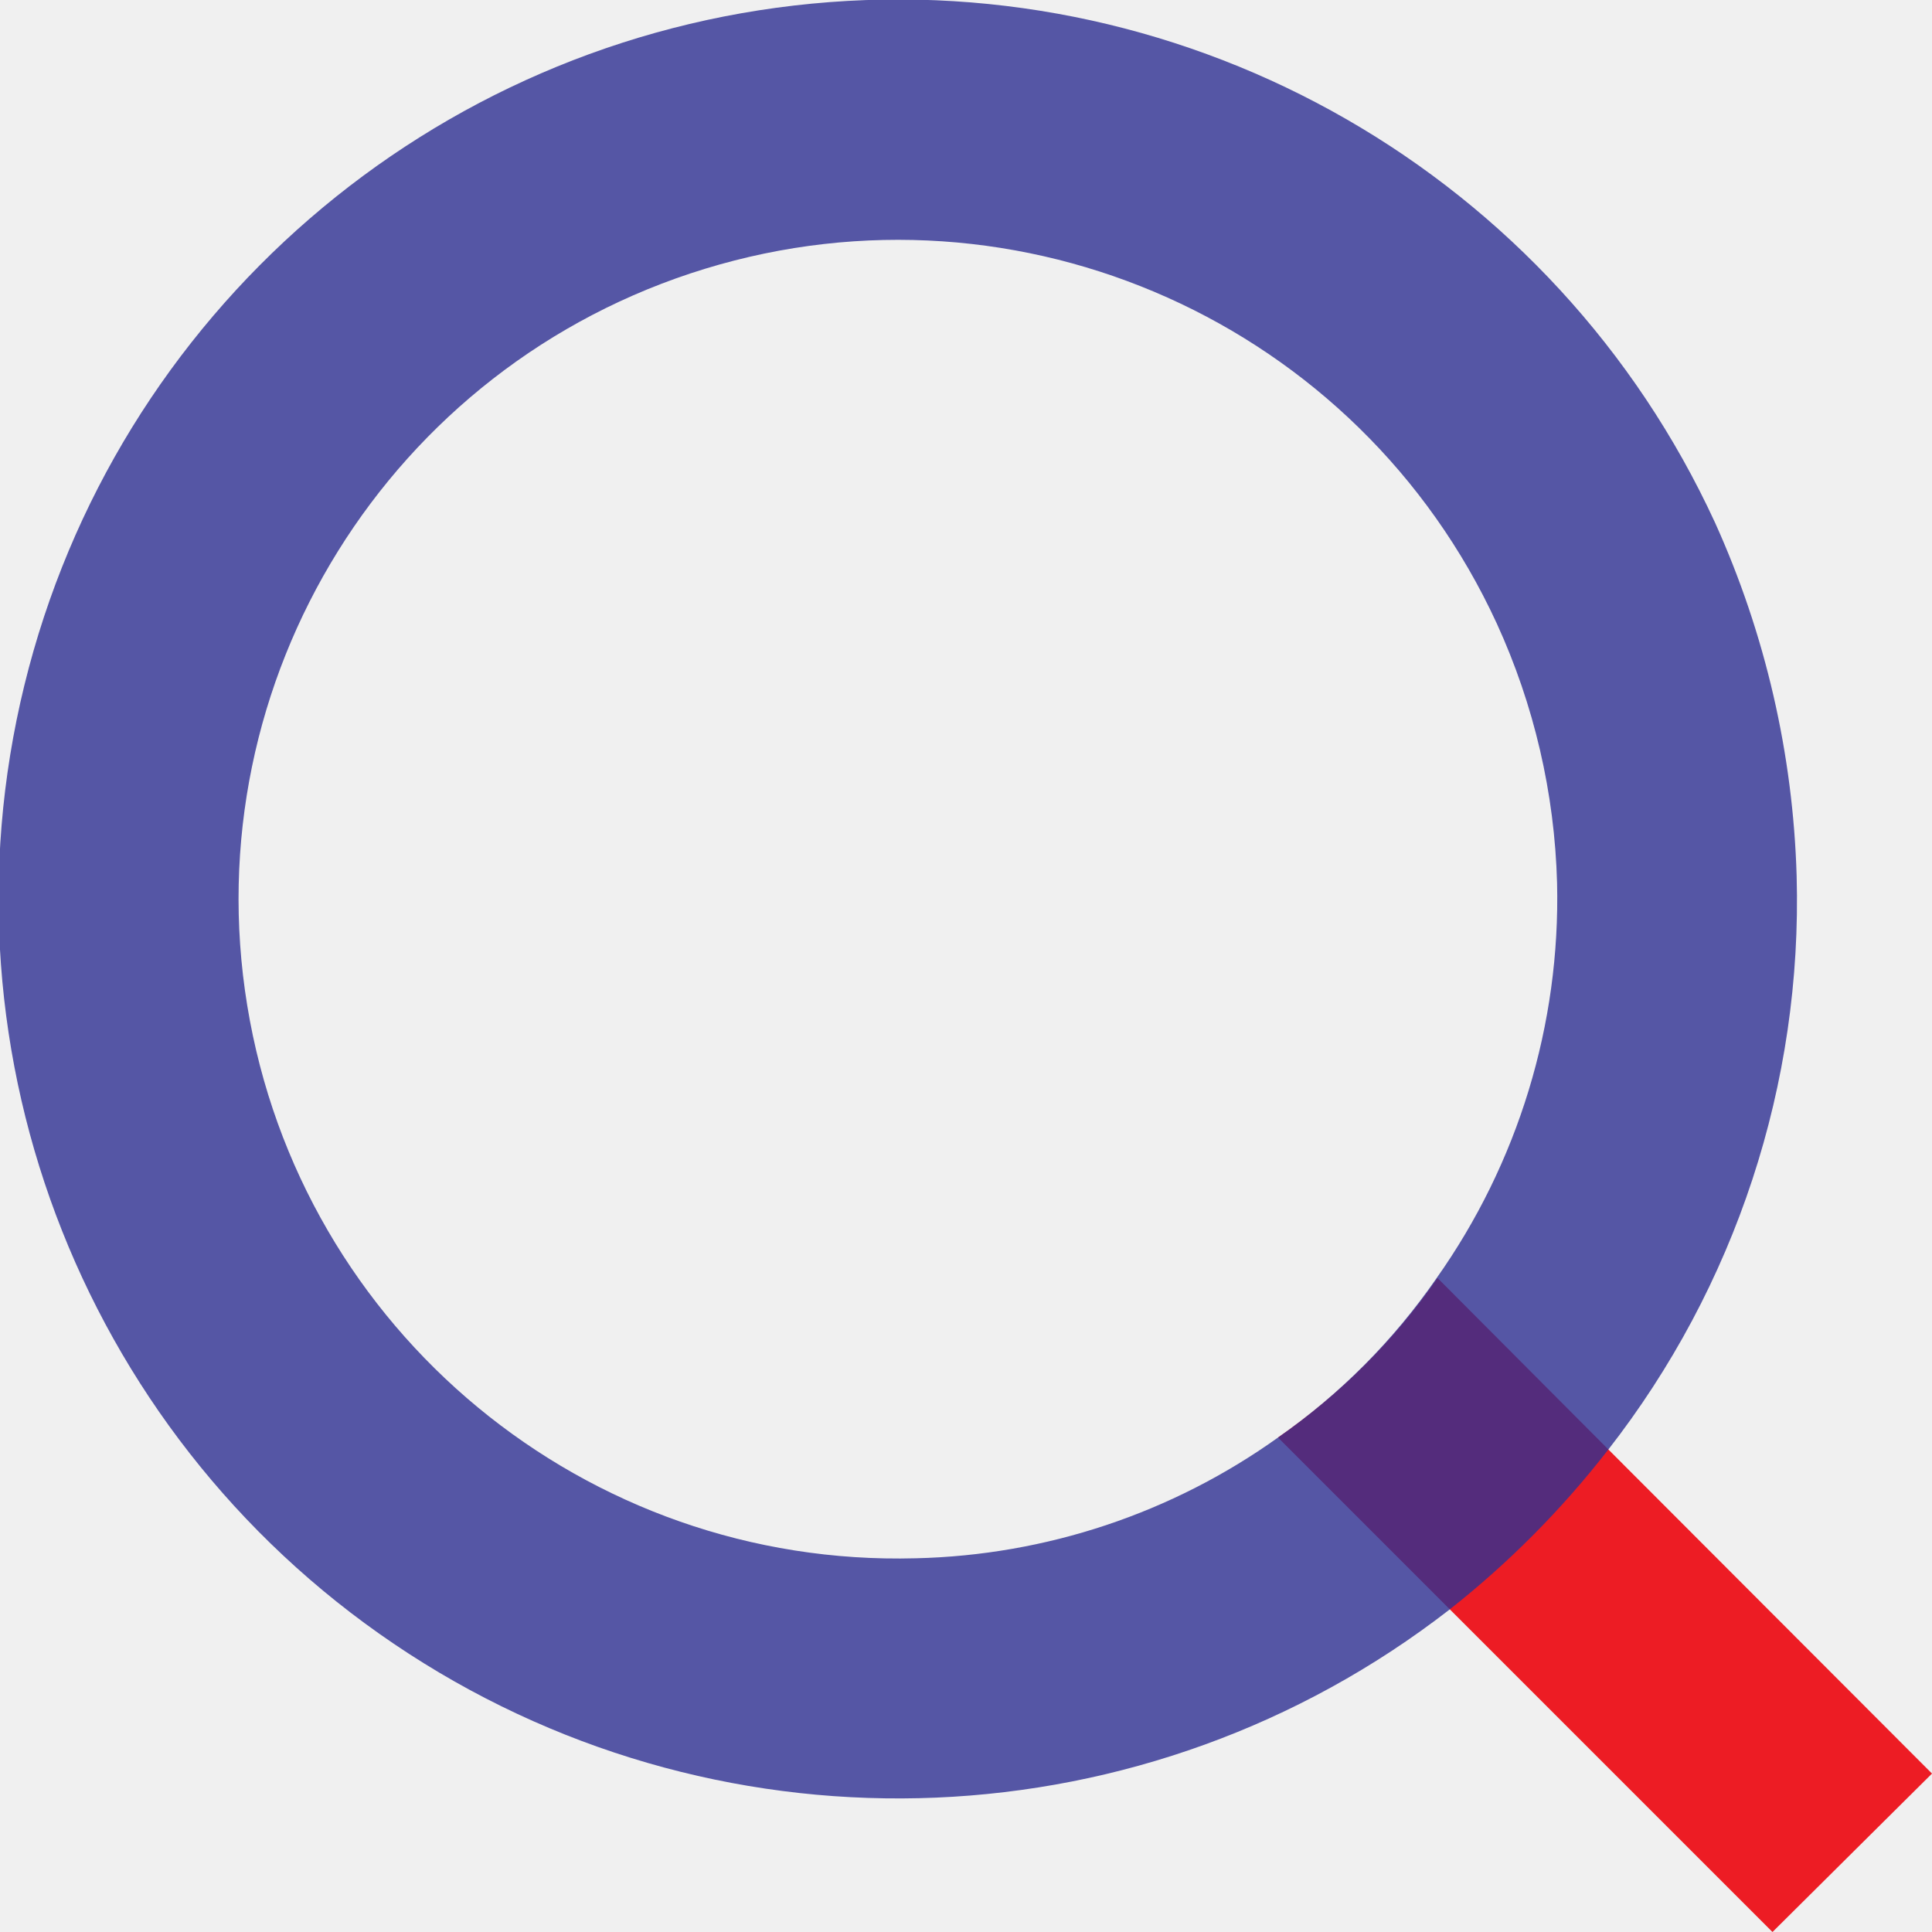
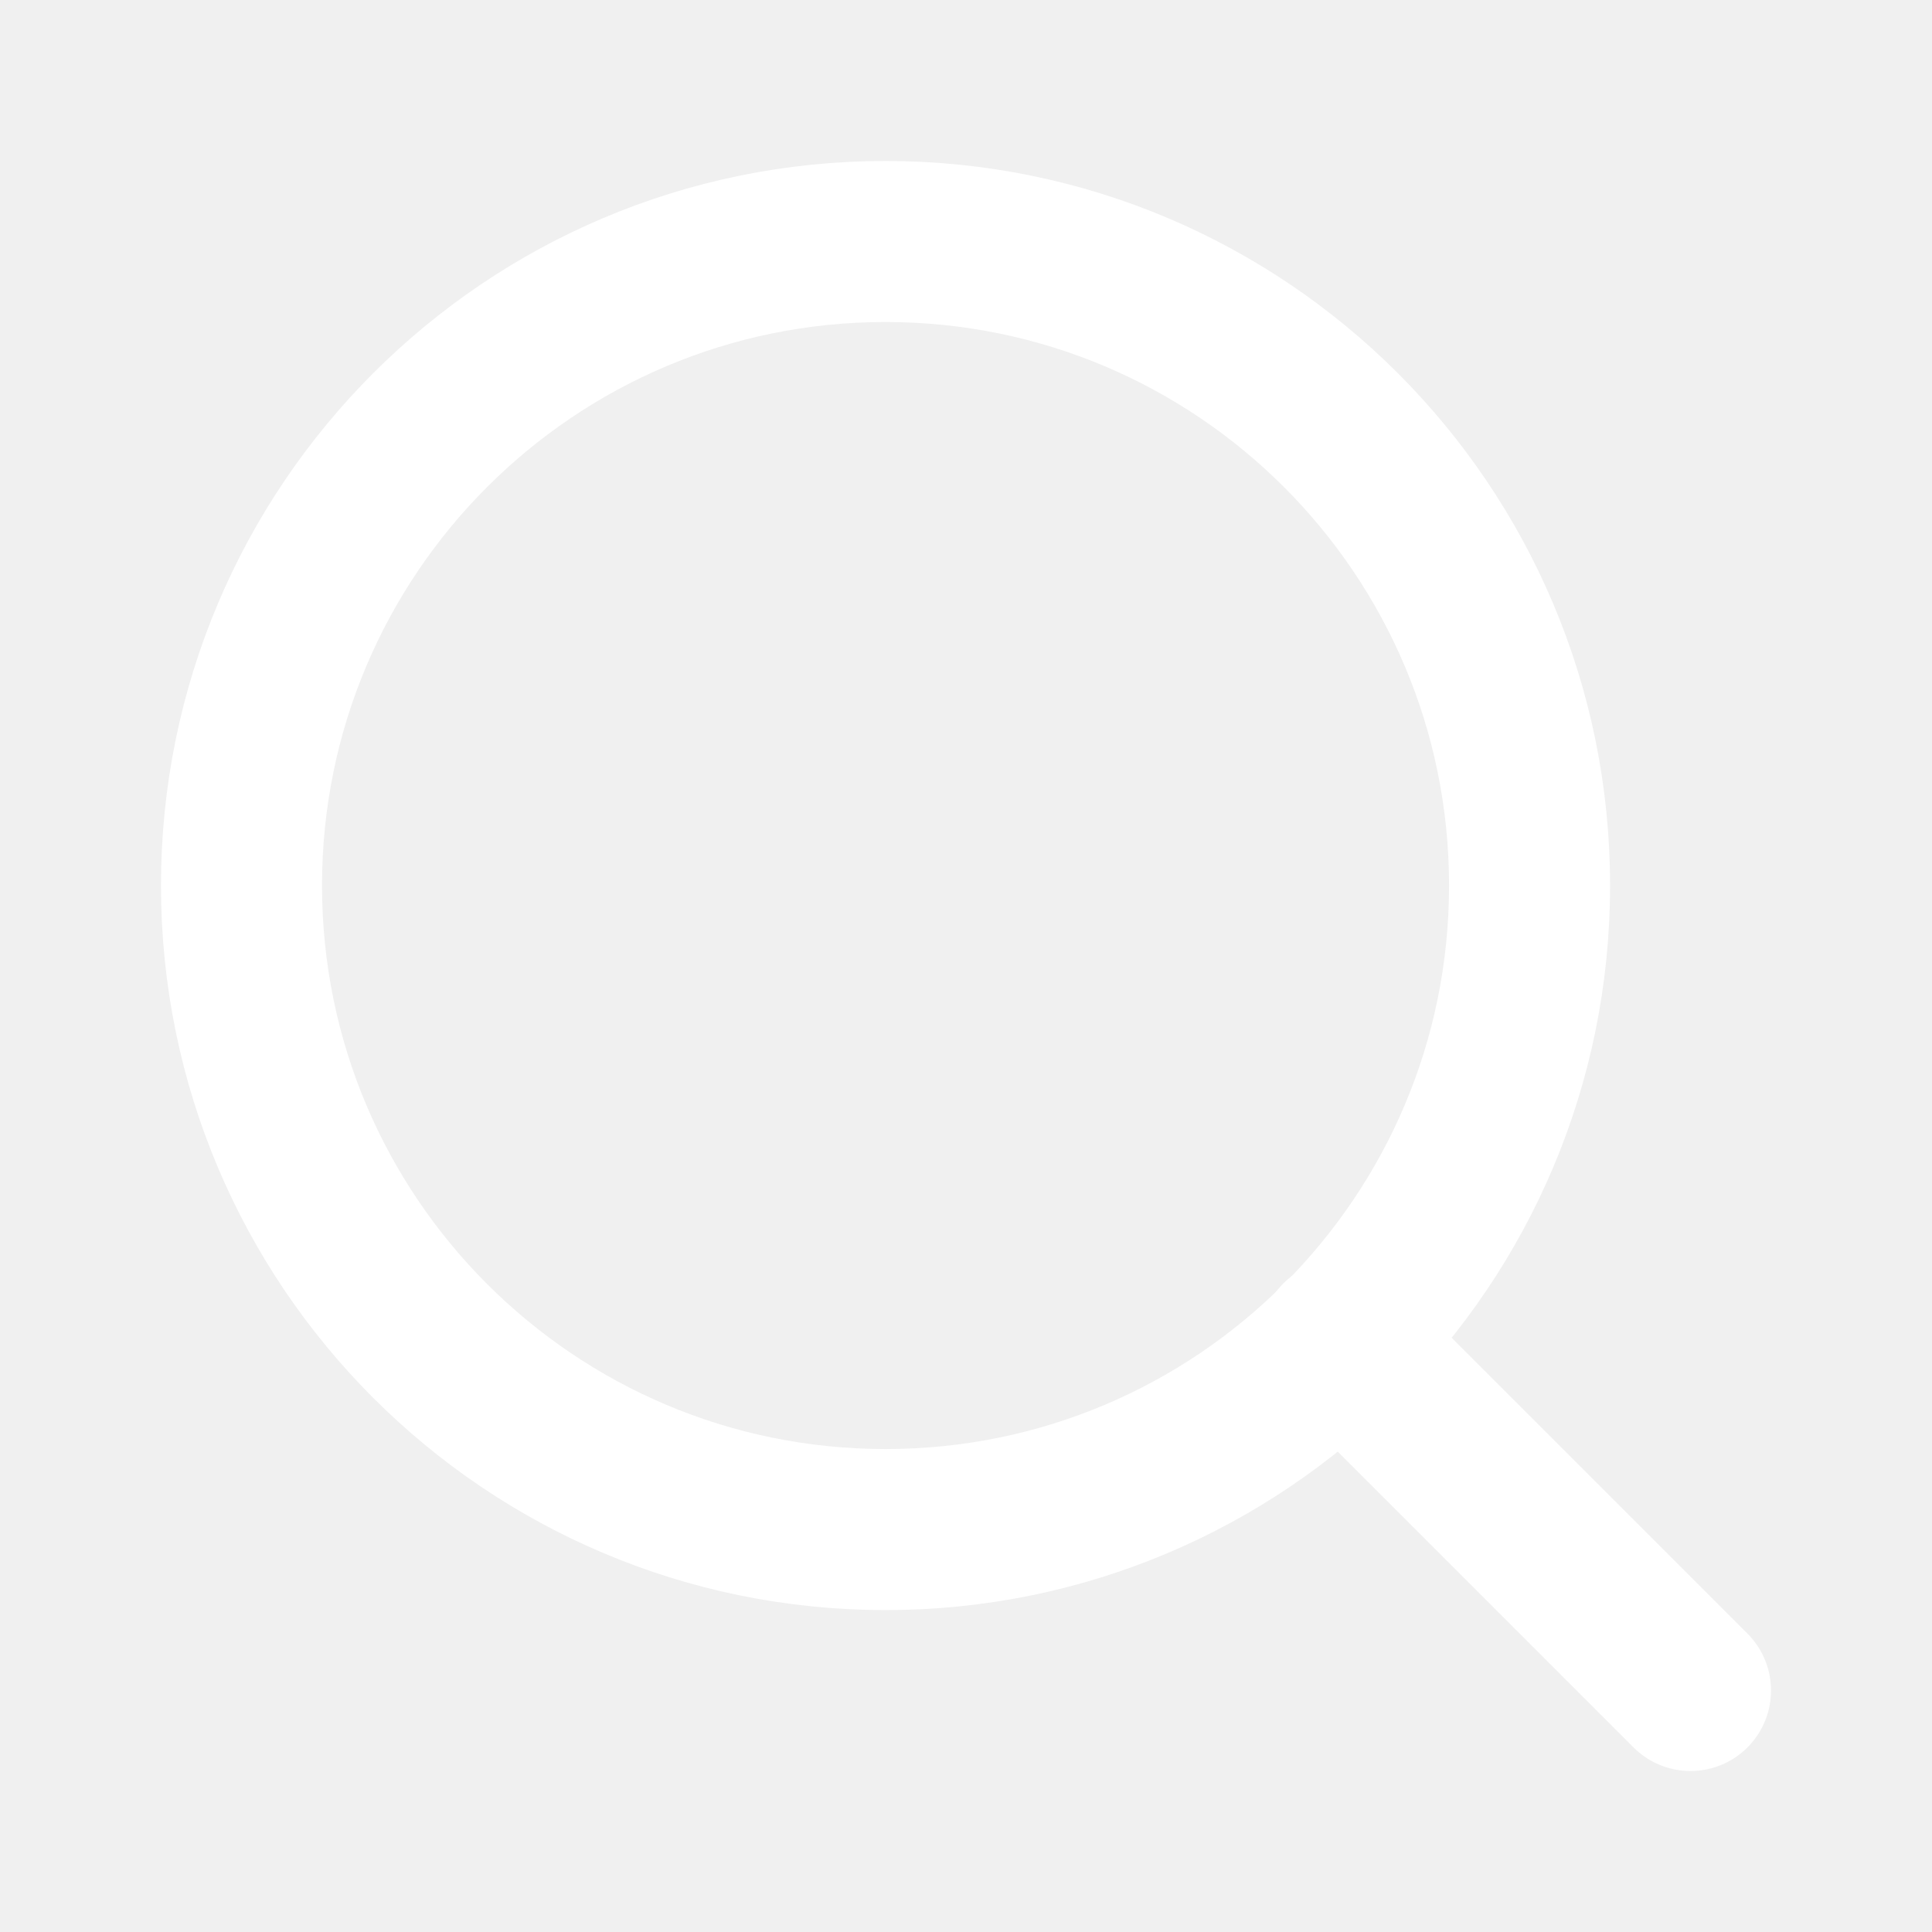
- <svg xmlns="http://www.w3.org/2000/svg" id="SEARCH" width="16" height="16" viewBox="0 0 16 16">
-   <path id="Path_771" data-name="Path 771" d="M22.376,21.064l-1.321,1.312L16.96,18.281a5.245,5.245,0,0,0,1.321-1.321L19.7,18.384Z" transform="translate(-6.376 -6.376)" fill="#ed1c24" />
-   <path id="Path_772" data-name="Path 772" d="M19.791,9.917a7.449,7.449,0,1,0-2.2,9,7.665,7.665,0,0,0,1.312-1.321,7.387,7.387,0,0,0,1.563-4.755A7.643,7.643,0,0,0,19.791,9.917Zm-3.62,7.575a5.371,5.371,0,0,1-3,1,5.46,5.46,0,1,1,4.811-7.743,5.519,5.519,0,0,1,.5,2.15,5.441,5.441,0,0,1-1,3.276A5.245,5.245,0,0,1,16.171,17.492Z" transform="translate(-5.587 -5.587)" fill="#2e3092" opacity="0.8" />
+ <svg xmlns="http://www.w3.org/2000/svg" id="Icon" width="20" height="20" viewBox="0 0 20 20">
+   <rect id="Area" width="20" height="20" fill="#fcfcfc" opacity="0" />
+   <g id="Icon-2" data-name="Icon" transform="translate(7.5 5)">
+     <circle id="Path" cx="6.667" cy="6.667" r="6.667" transform="translate(-5 -2.5)" fill="none" stroke="#fff" stroke-linecap="round" stroke-linejoin="round" stroke-width="1.667" />
+     <line id="Line" x1="3.625" y1="3.625" transform="translate(6.375 8.875)" fill="none" stroke="#fff" stroke-linecap="round" stroke-linejoin="round" stroke-width="1.667" />
+   </g>
</svg>
